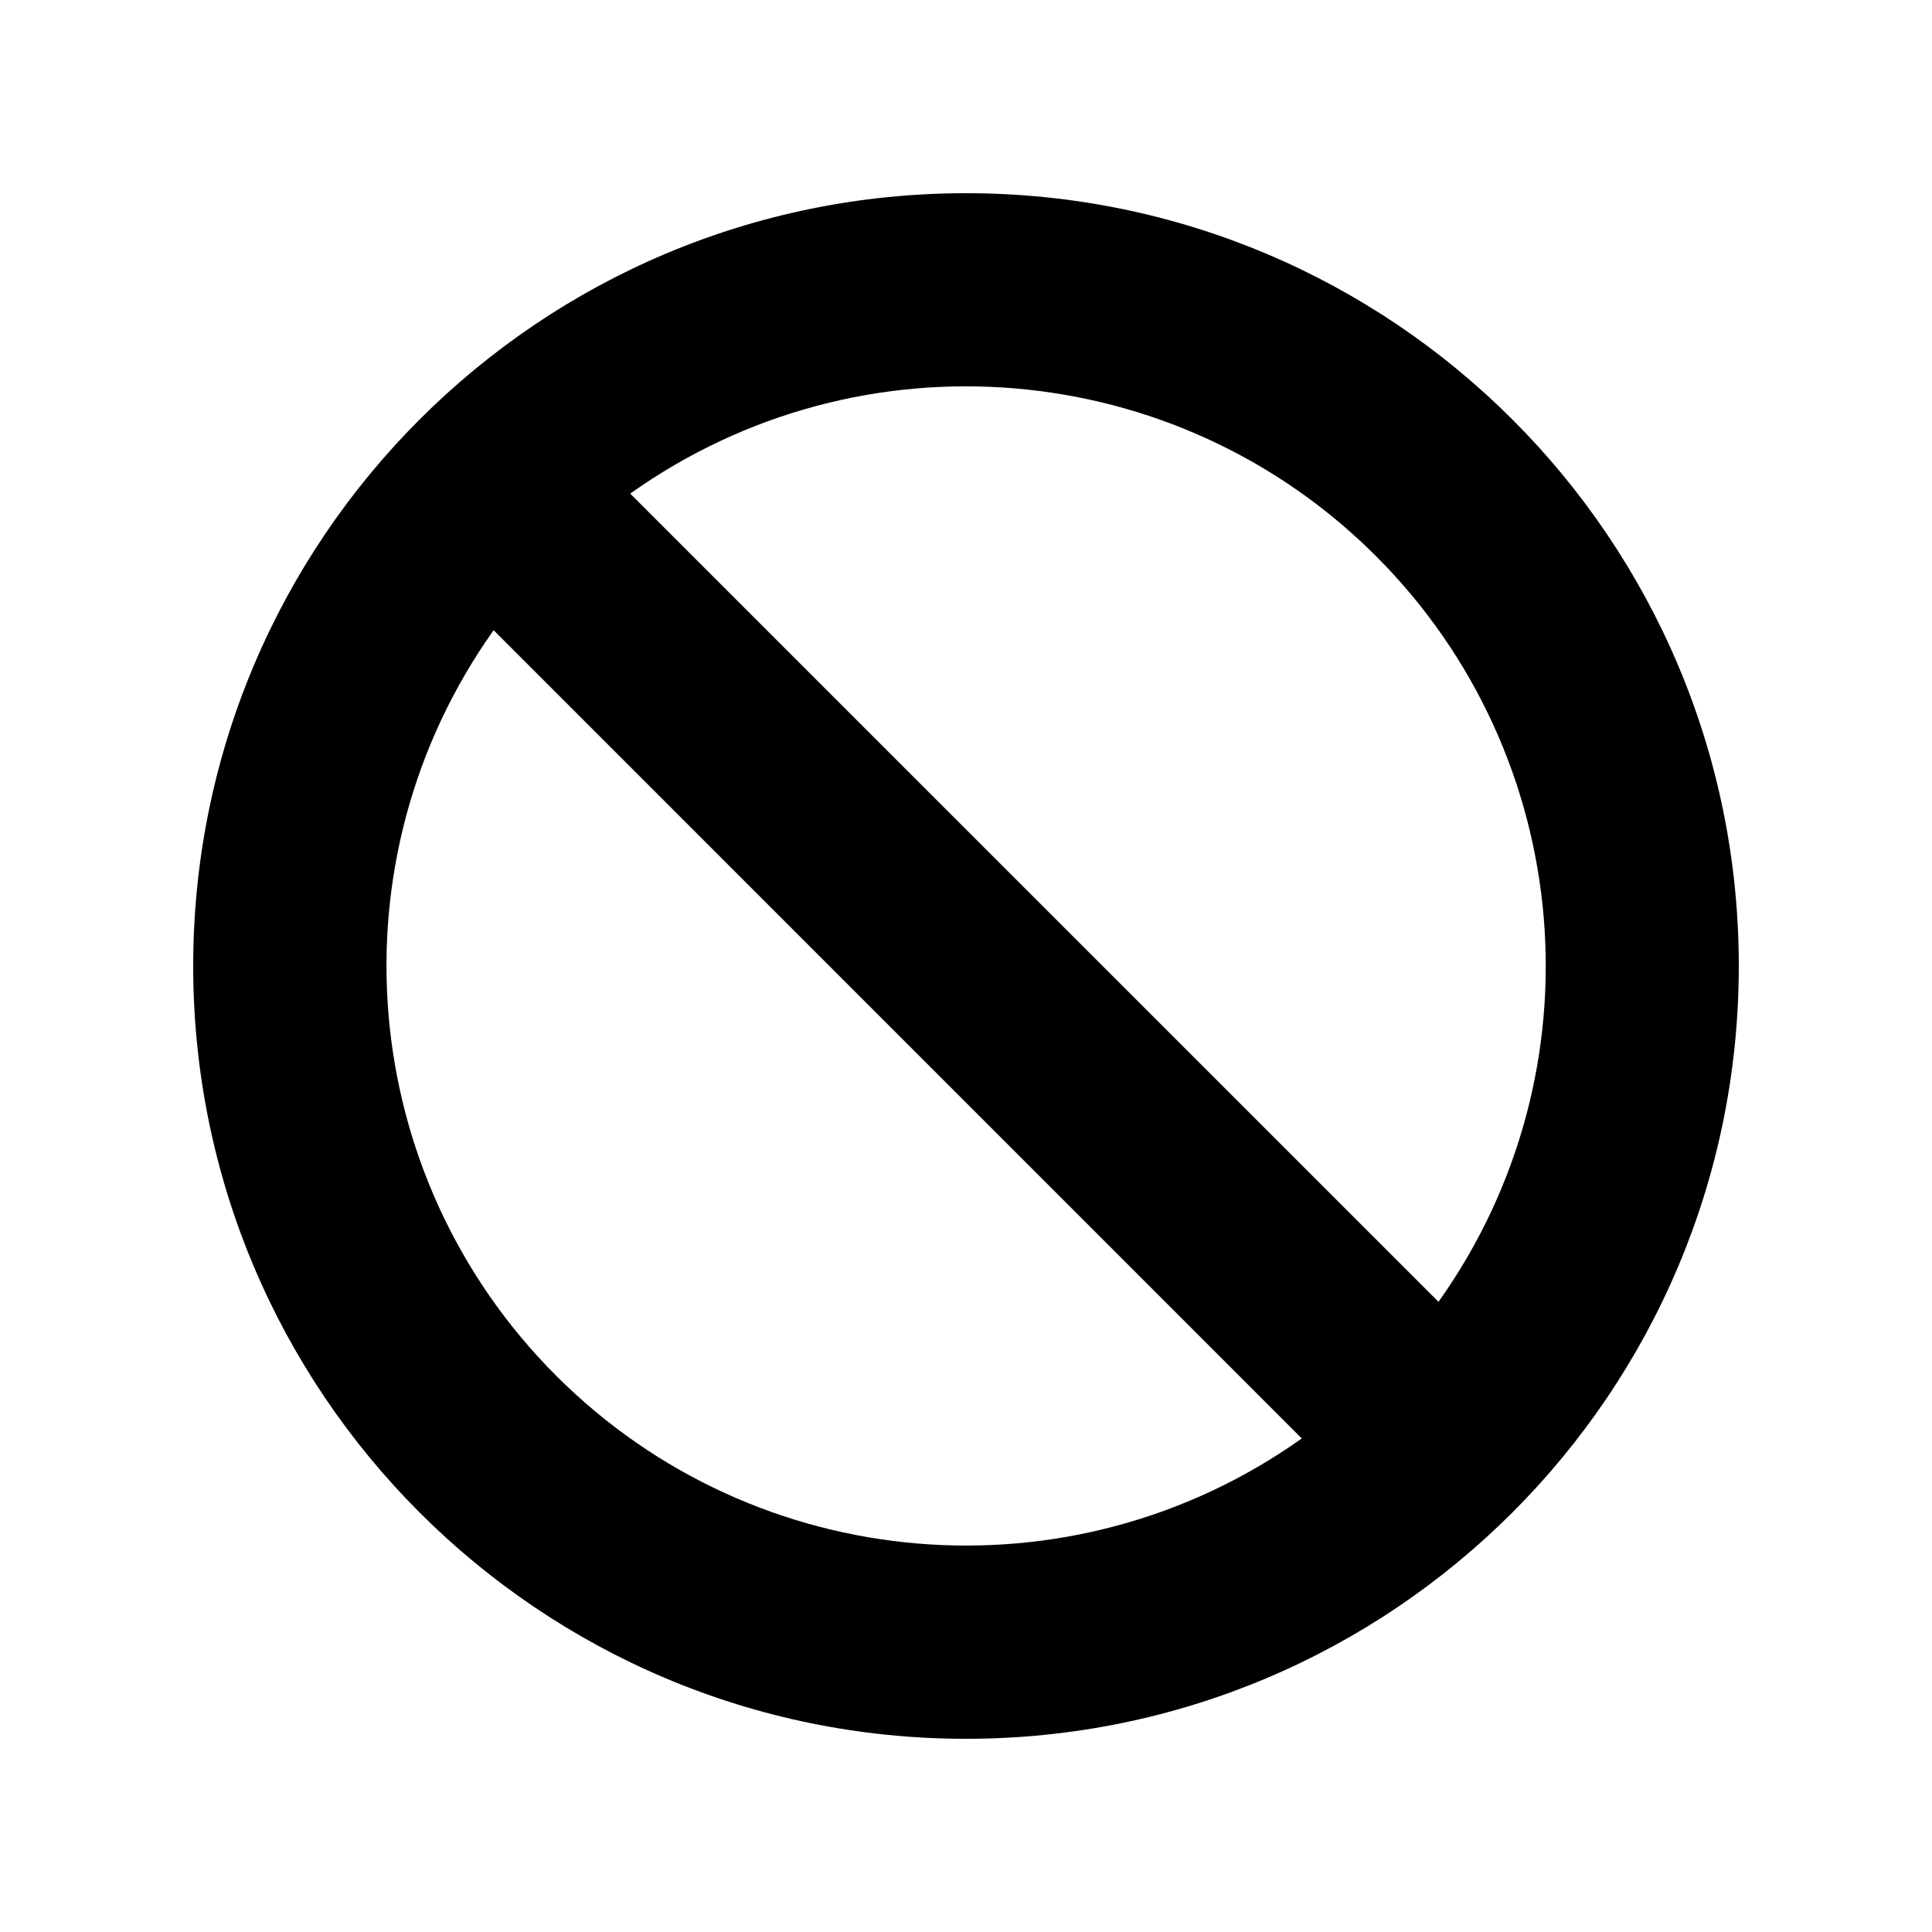
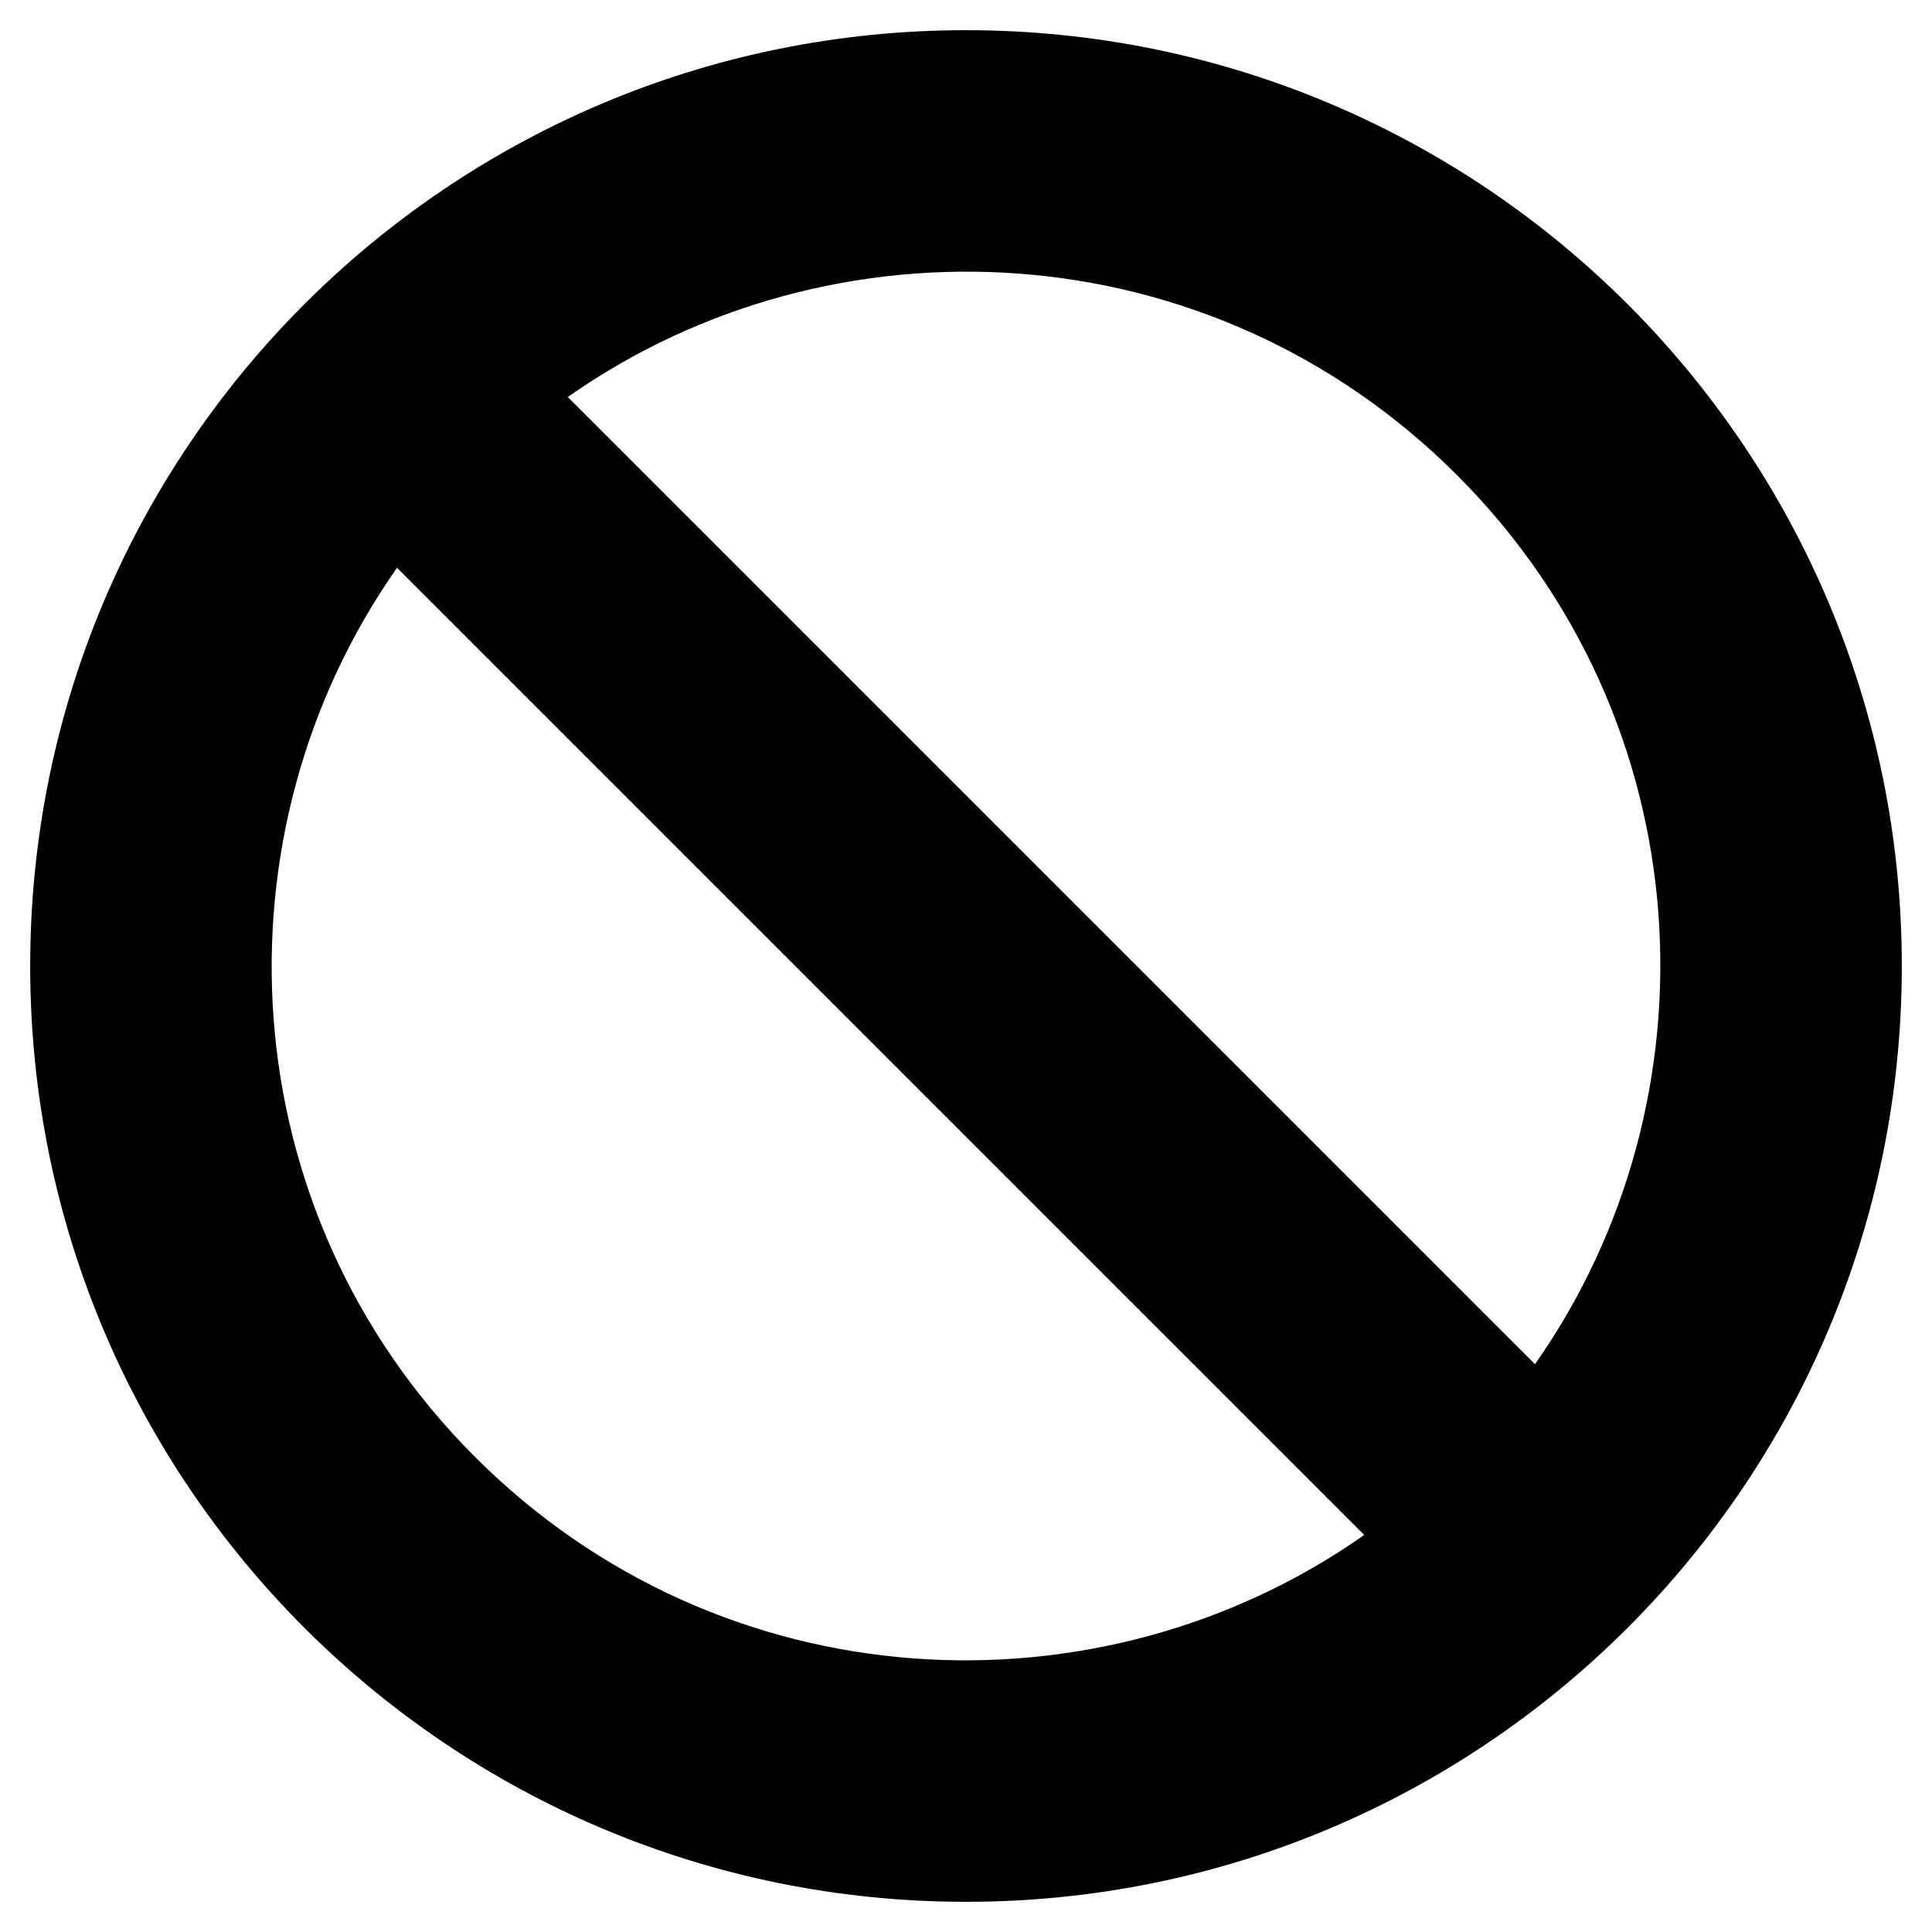
- <svg xmlns="http://www.w3.org/2000/svg" viewBox="0 0 20 20" fill="currentColor" aria-hidden="true">
-   <path fill-rule="evenodd" d="M18 10a8 8 0 11-16 0 8 8 0 0116 0zm-4.523 4.89A6 6 0 015.11 6.524l8.367 8.368zm1.414-1.414L6.524 5.11a6 6 0 018.367 8.367z" clip-rule="evenodd" />
+ <svg xmlns="http://www.w3.org/2000/svg" viewBox="0 0 512 512" fill="currentColor" aria-hidden="true">
+   <path d="M256 8C119.034 8 8 119.033 8 256s111.034 248 248 248 248-111.034 248-248S392.967 8 256 8zm130.108 117.892c65.448 65.448 70 165.481 20.677 235.637L150.47 105.216c70.204-49.356 170.226-44.735 235.638 20.676zM125.892 386.108c-65.448-65.448-70-165.481-20.677-235.637L361.53 406.784c-70.203 49.356-170.226 44.736-235.638-20.676z" />
</svg>
